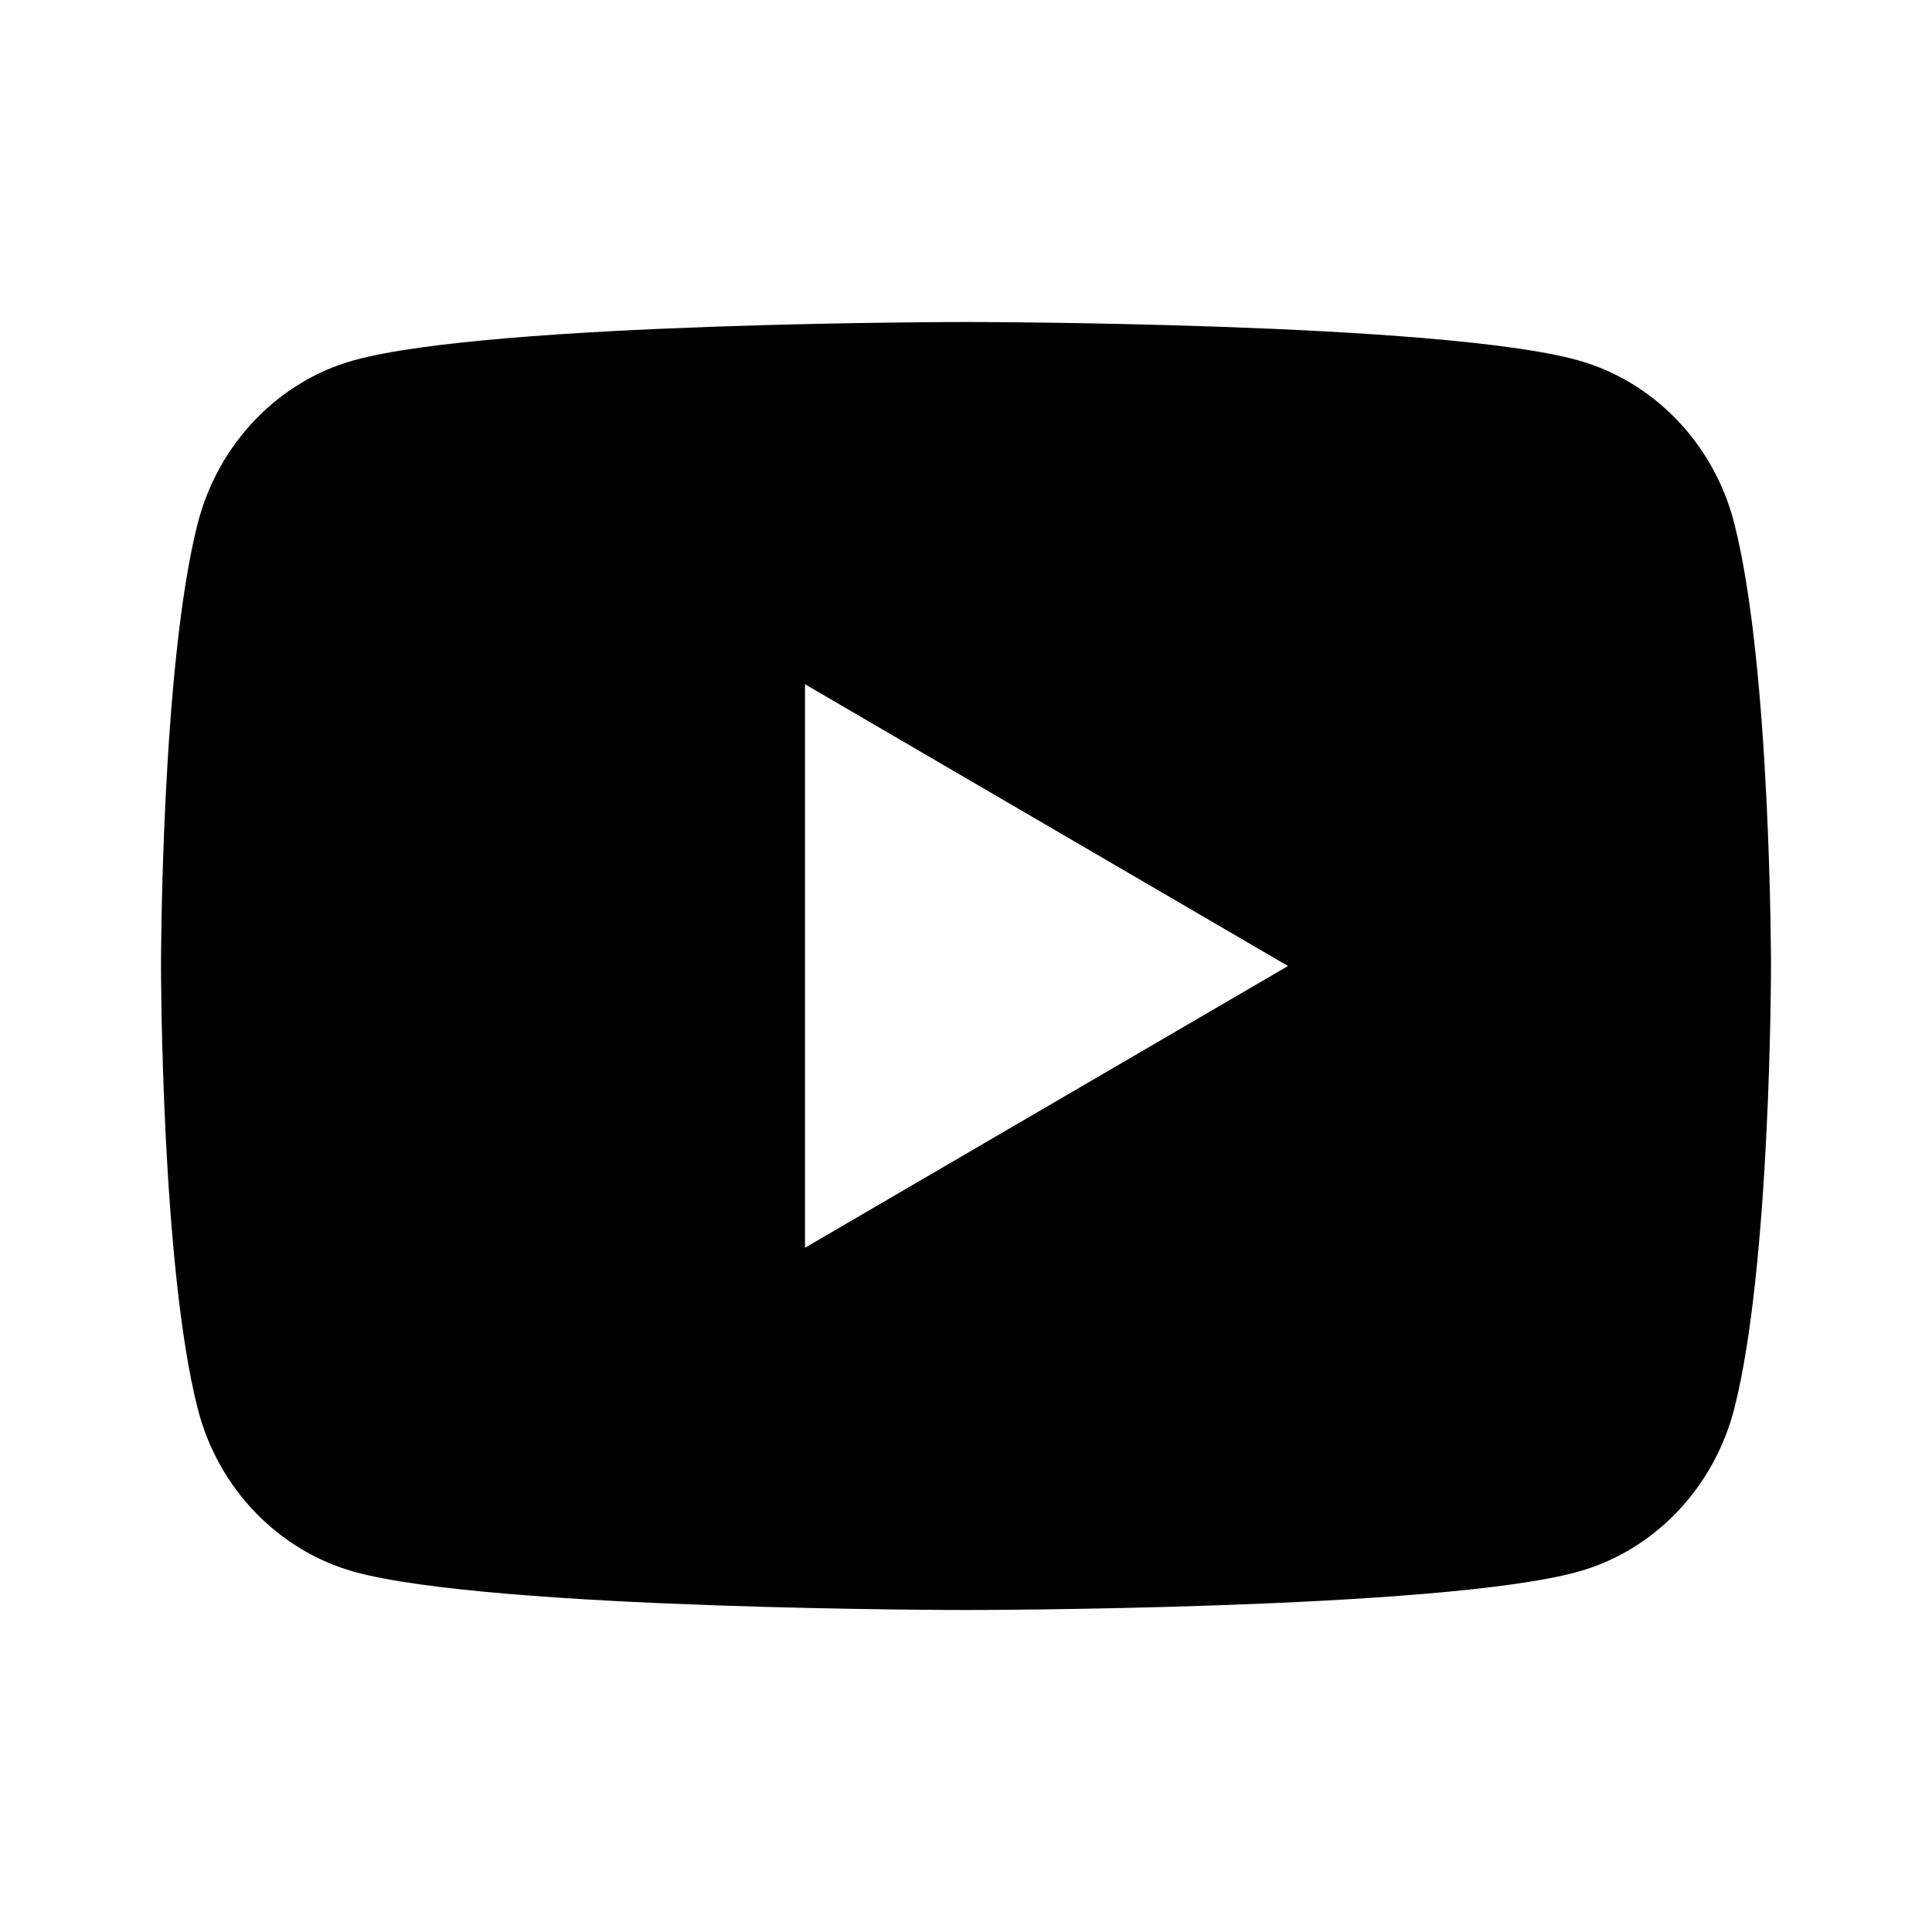
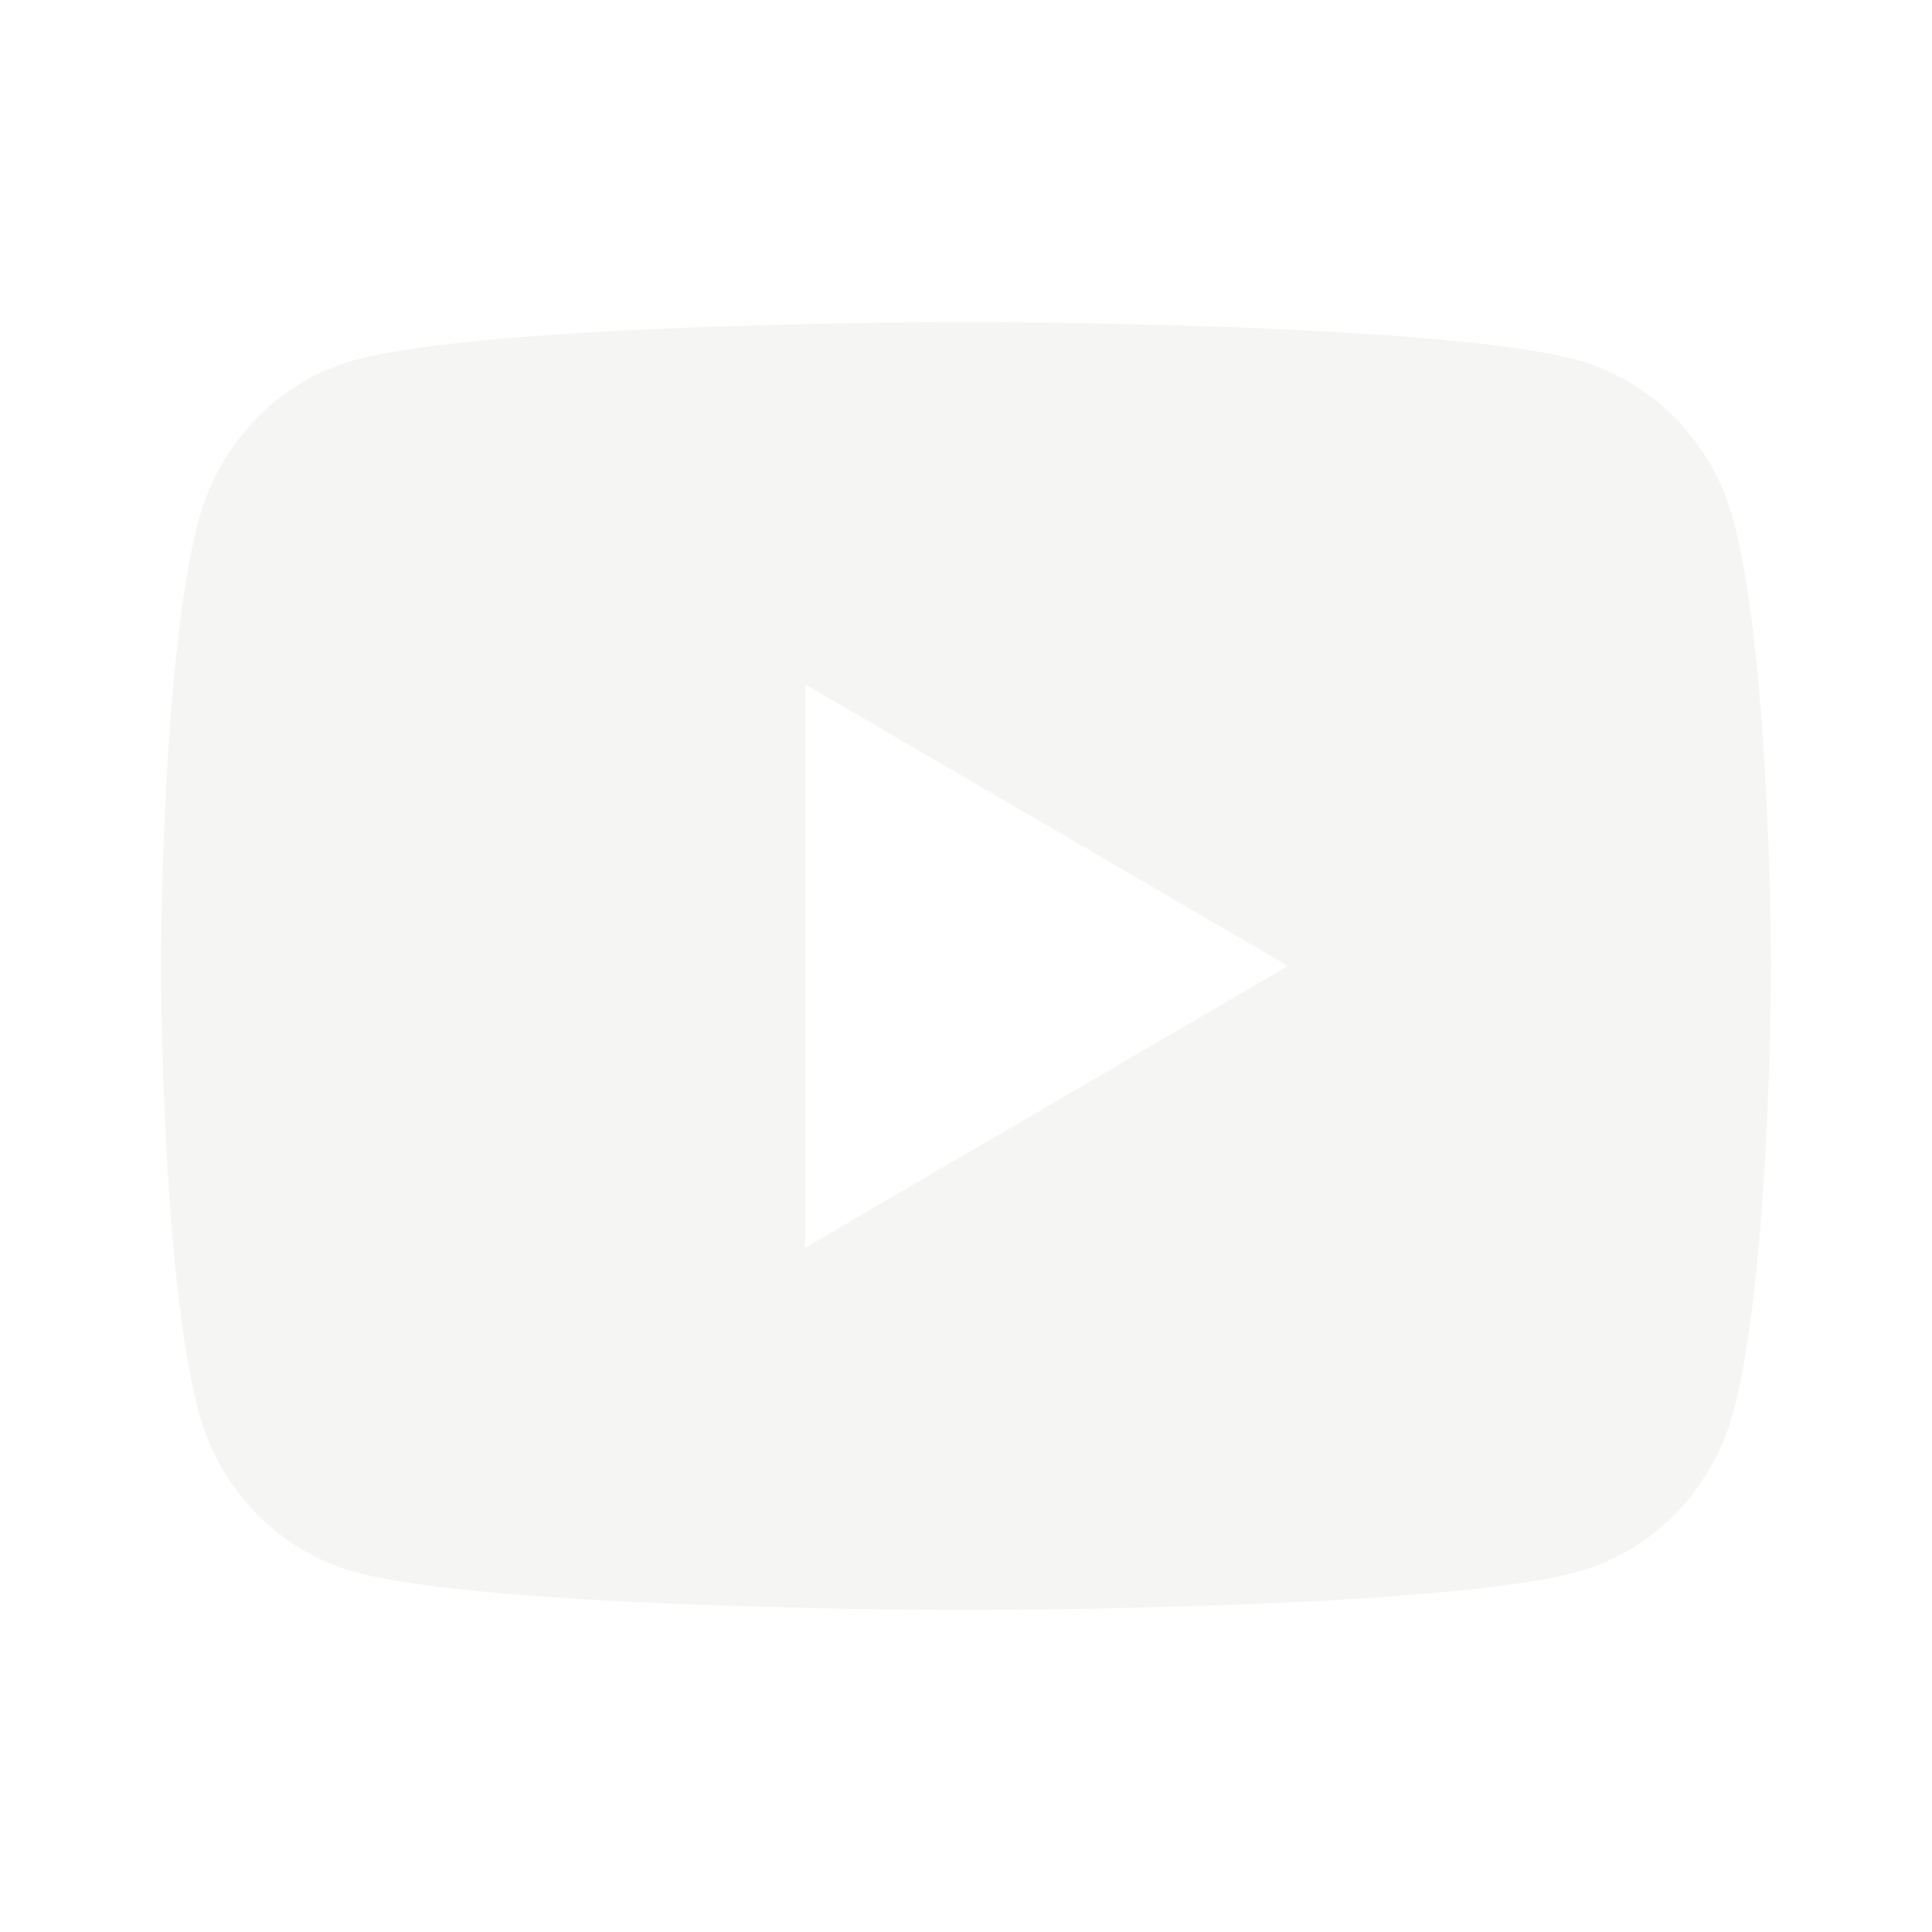
<svg xmlns="http://www.w3.org/2000/svg" aria-hidden="true" class="iconify iconify--ri" width="32" height="32" viewBox="0 0 24 24">
-   <path fill="currentColor" d="M21.543 6.498C22 8.28 22 12 22 12s0 3.72-.457 5.502c-.254.985-.997 1.76-1.938 2.022C17.896 20 12 20 12 20s-5.893 0-7.605-.476c-.945-.266-1.687-1.04-1.938-2.022C2 15.72 2 12 2 12s0-3.72.457-5.502c.254-.985.997-1.76 1.938-2.022C6.107 4 12 4 12 4s5.896 0 7.605.476c.945.266 1.687 1.04 1.938 2.022zM10 15.5l6-3.5-6-3.5v7z" />
+   <path fill="#f5f5f4" d="M21.543 6.498C22 8.28 22 12 22 12s0 3.72-.457 5.502c-.254.985-.997 1.76-1.938 2.022C17.896 20 12 20 12 20s-5.893 0-7.605-.476c-.945-.266-1.687-1.04-1.938-2.022C2 15.72 2 12 2 12s0-3.72.457-5.502c.254-.985.997-1.76 1.938-2.022C6.107 4 12 4 12 4s5.896 0 7.605.476c.945.266 1.687 1.04 1.938 2.022zM10 15.5l6-3.5-6-3.5v7z" />
</svg>
